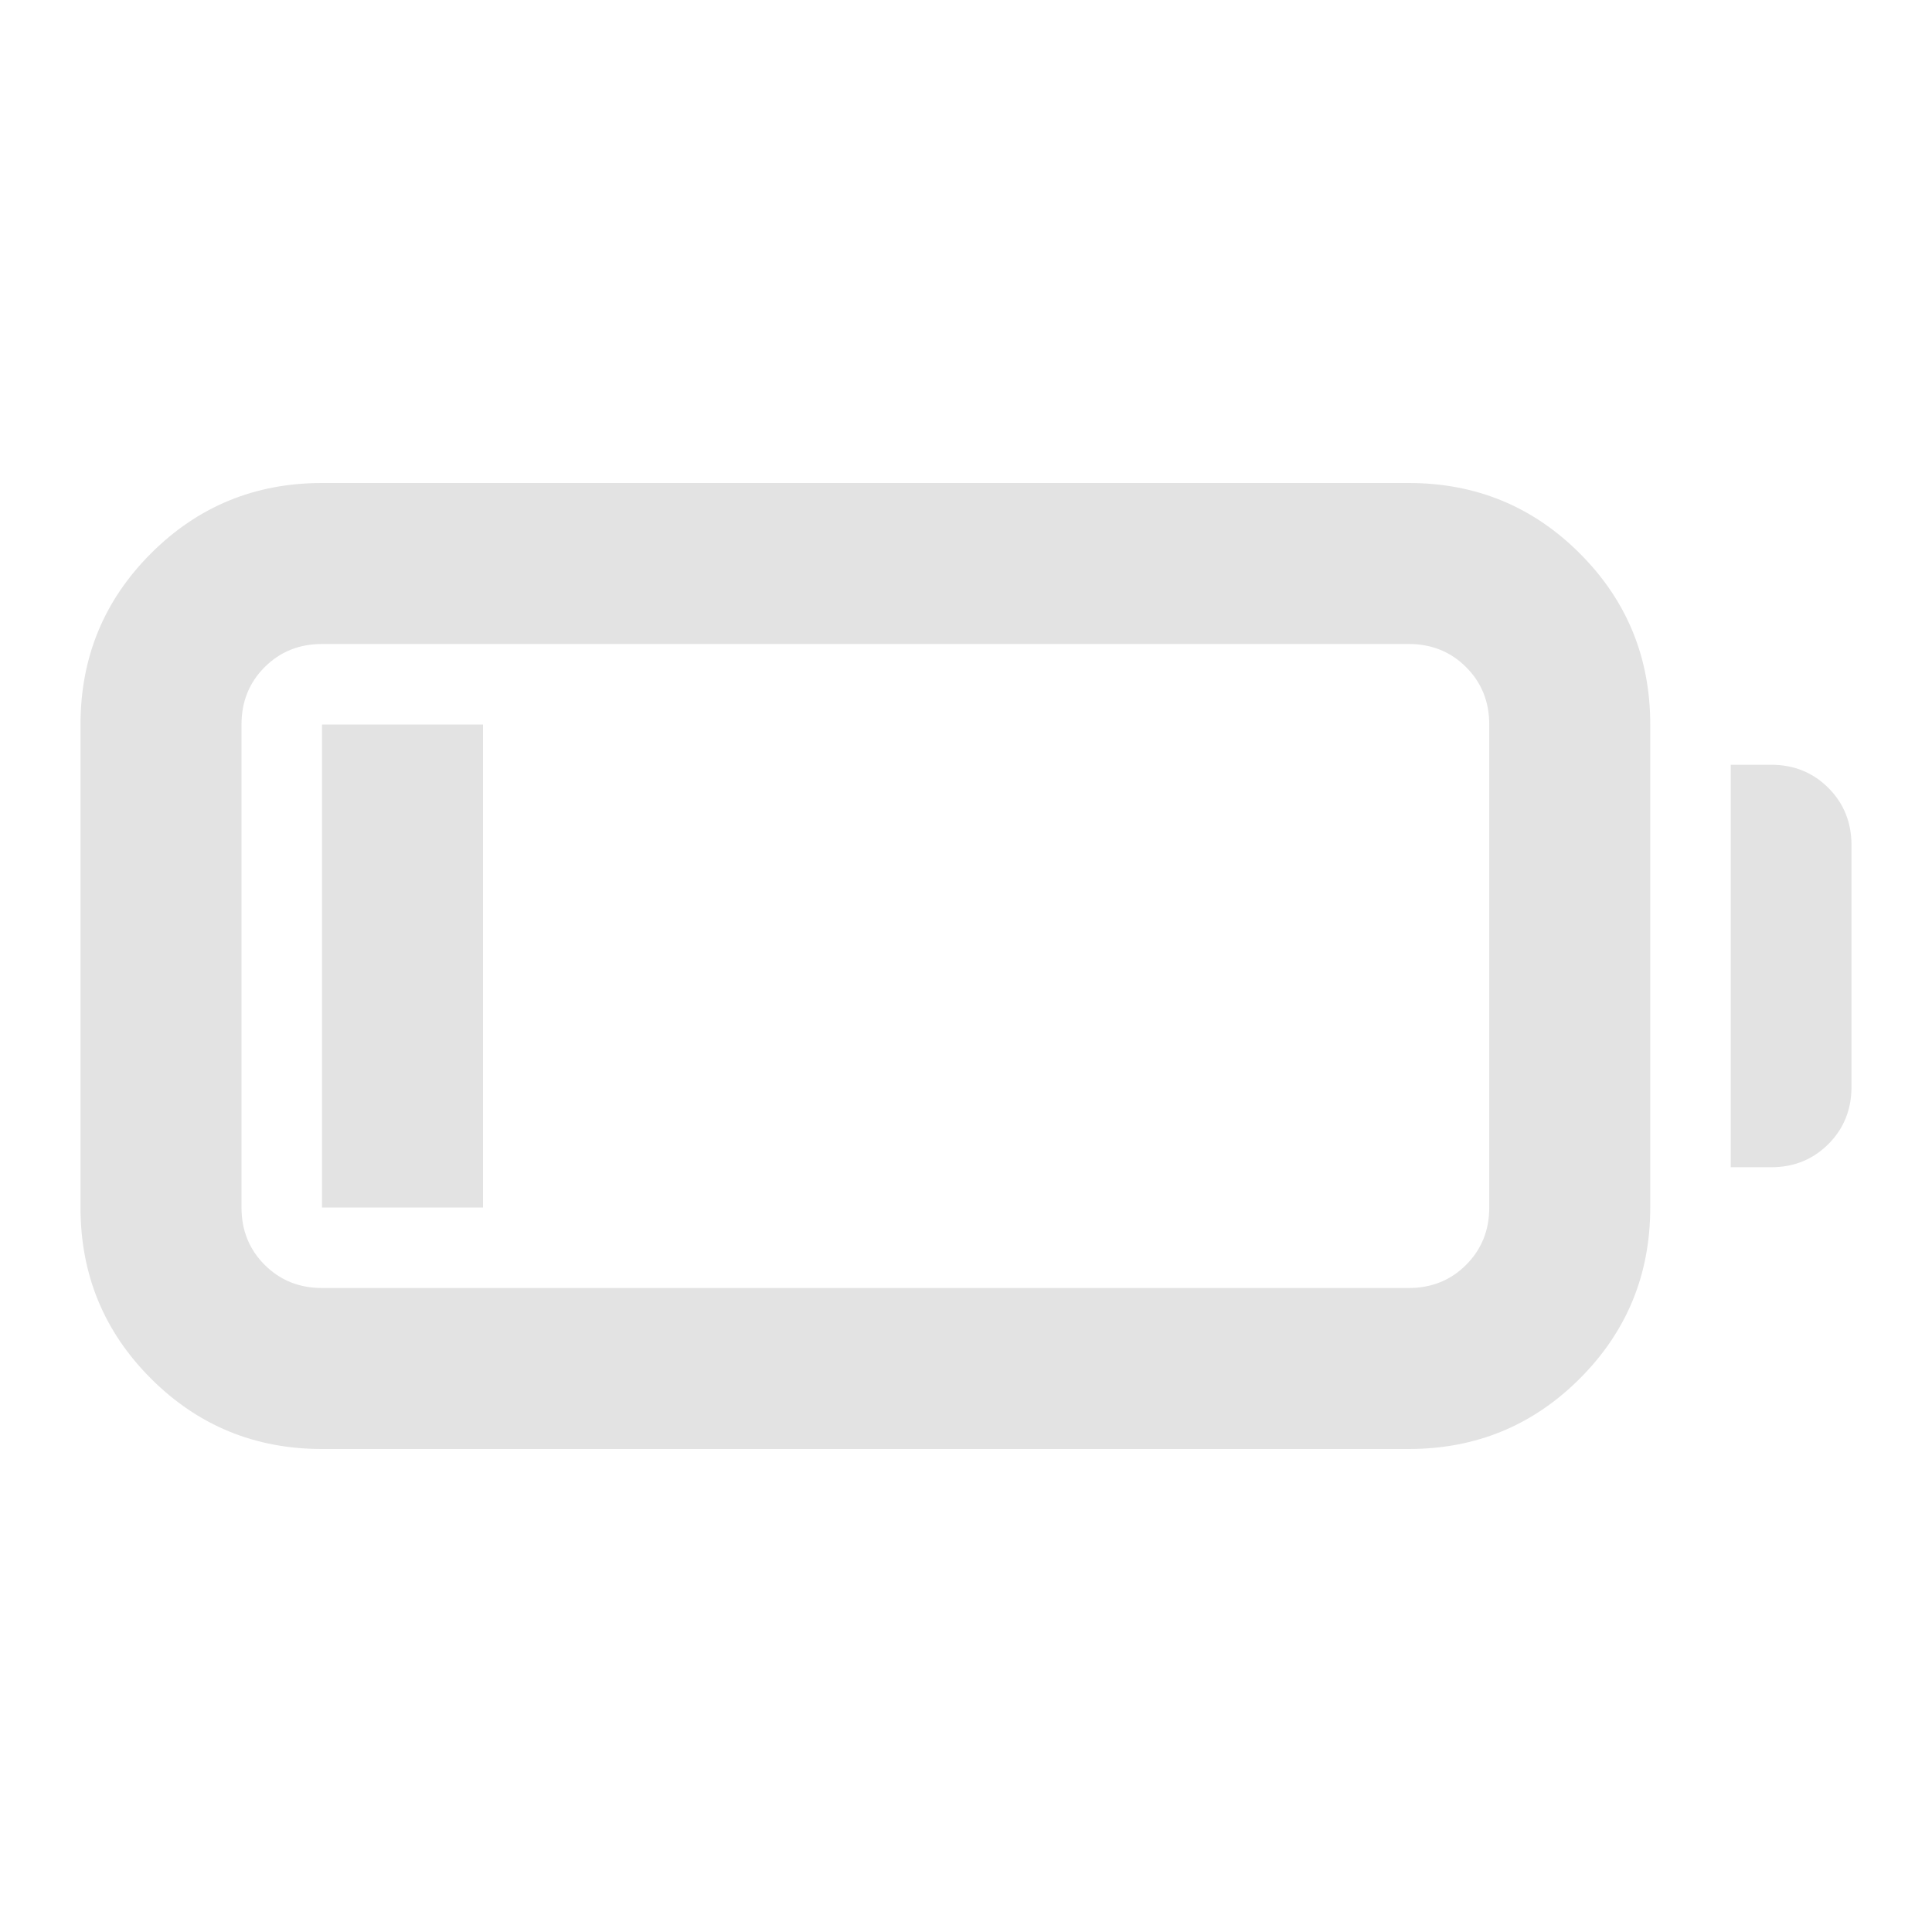
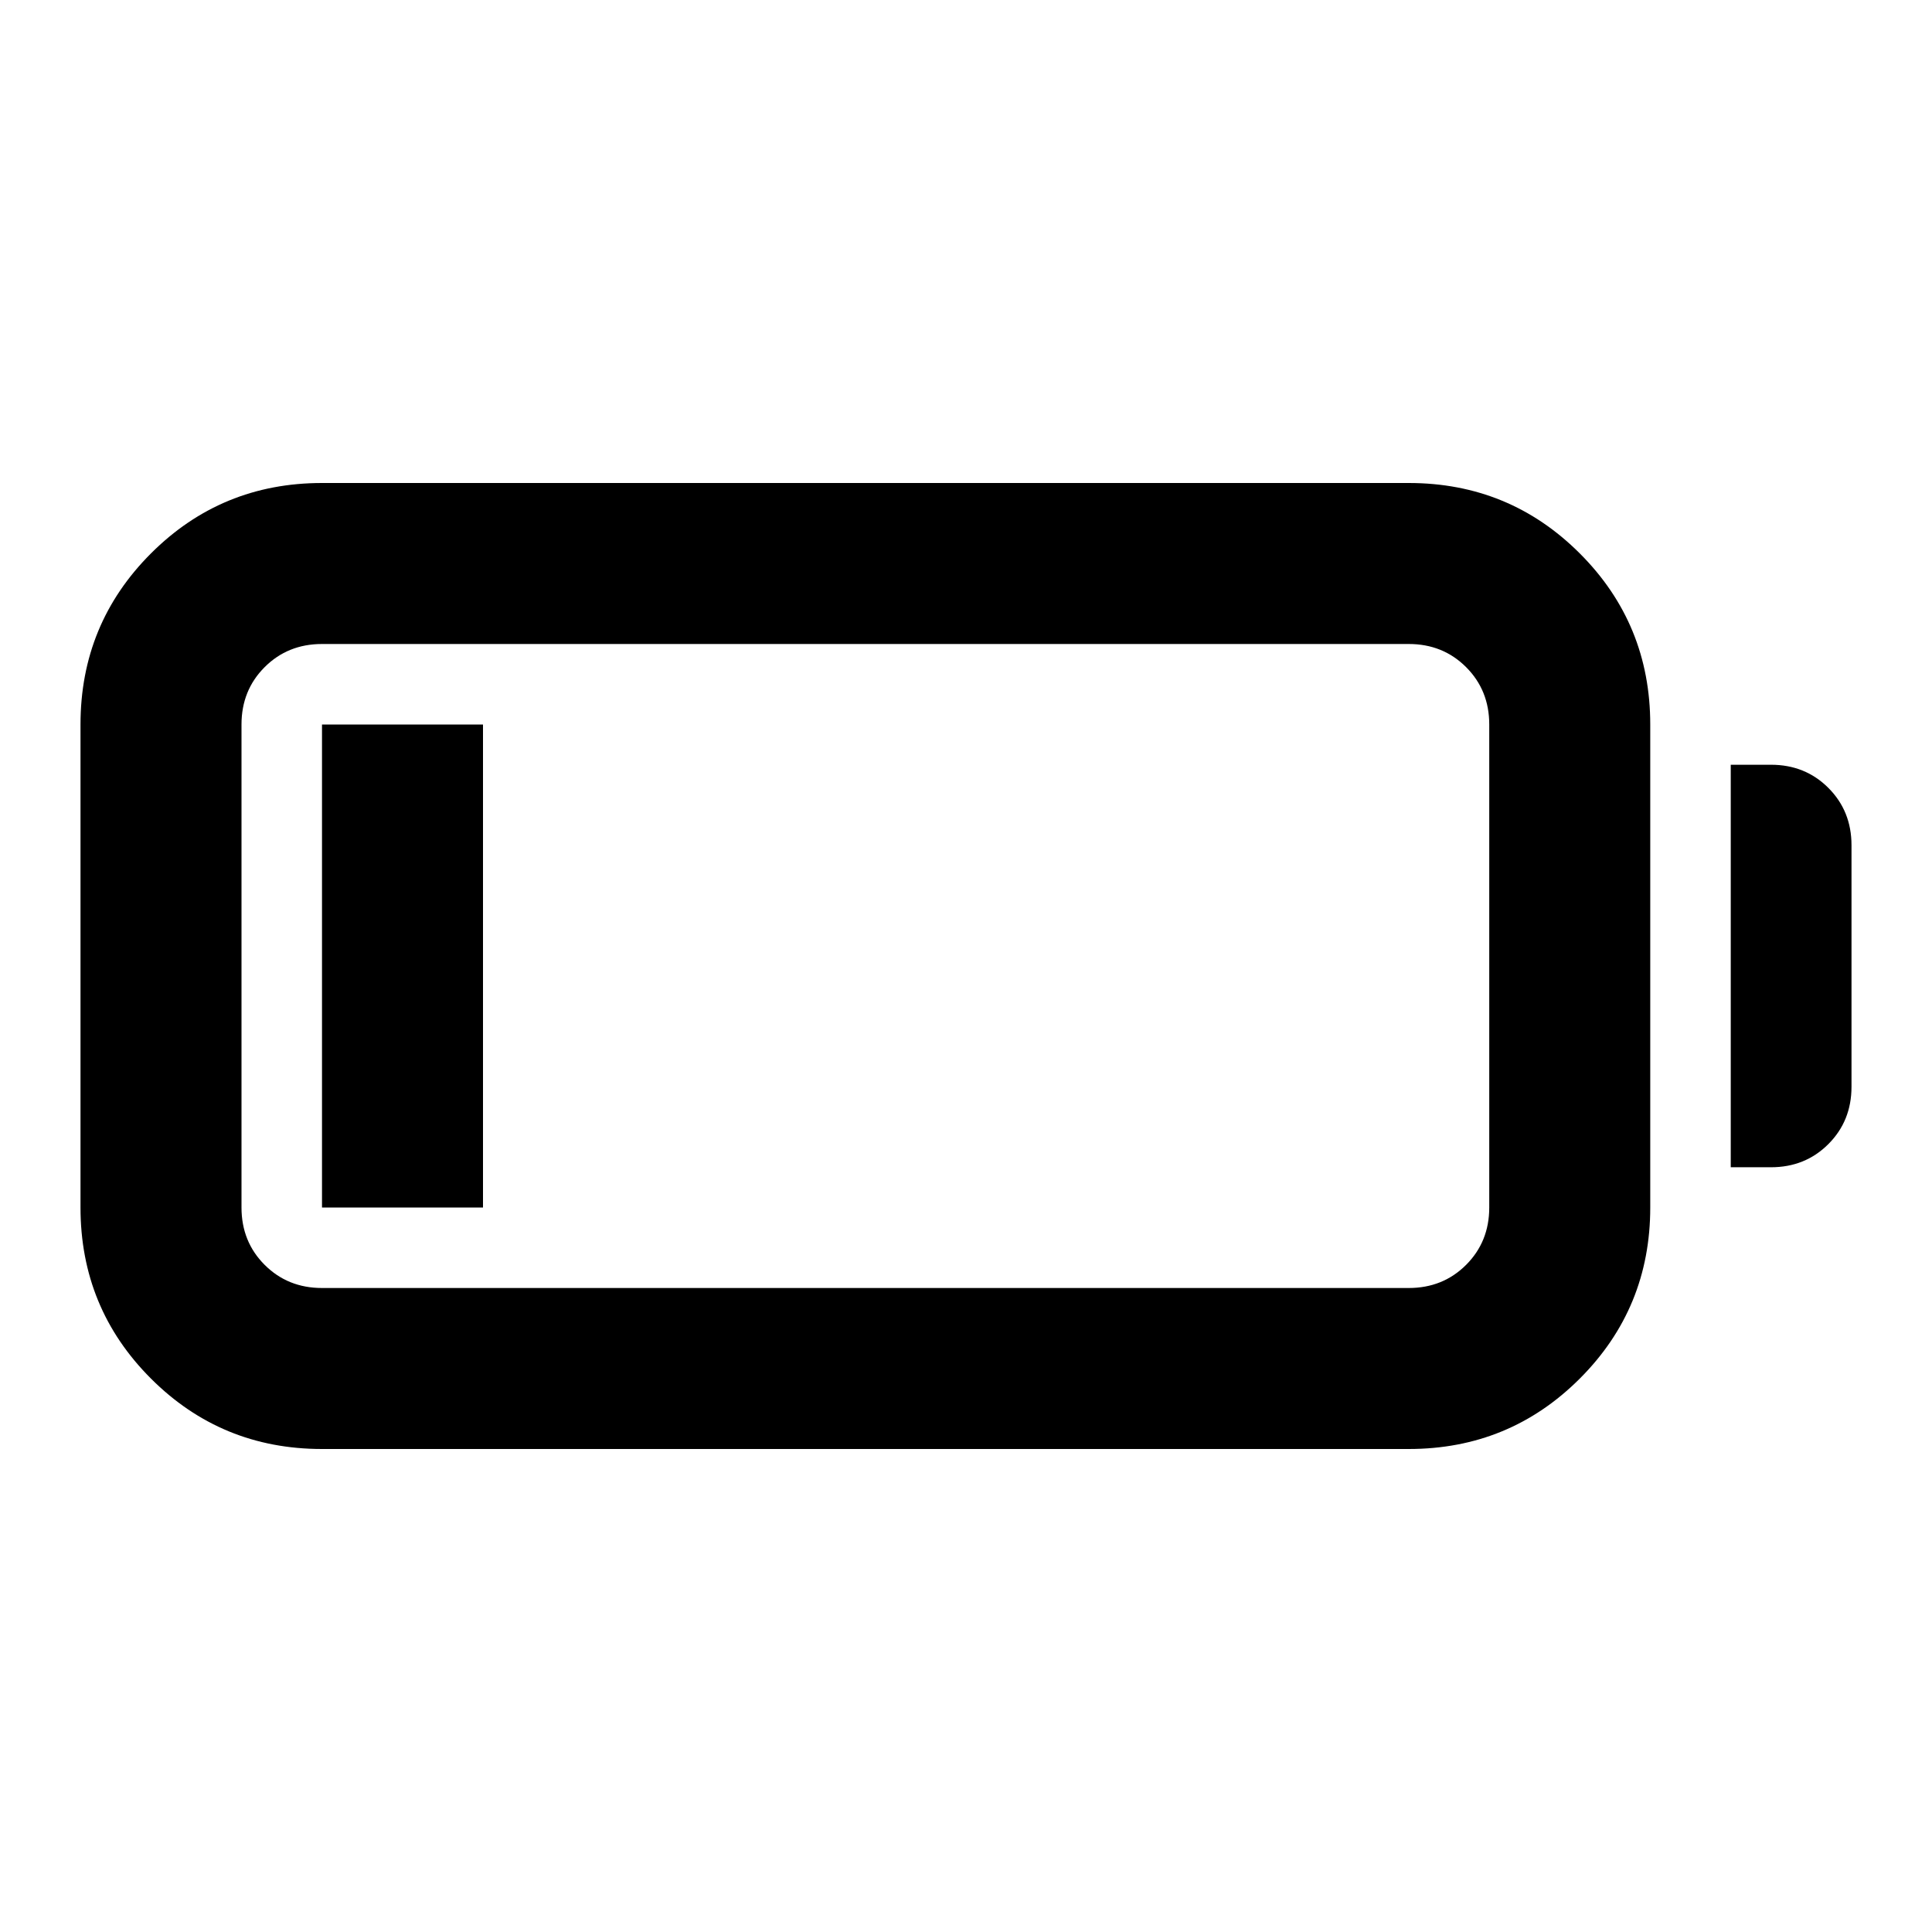
<svg xmlns="http://www.w3.org/2000/svg" height="24px" viewBox="0 -960 960 960" width="24px" fill="#e3e3e3">
-   <path d="M160-240q-50 0-85-35t-35-85v-240q0-50 35-85t85-35h540q50 0 85 35t35 85v240q0 50-35 85t-85 35H160Zm0-80h540q17 0 28.5-11.5T740-360v-240q0-17-11.5-28.5T700-640H160q-17 0-28.5 11.5T120-600v240q0 17 11.5 28.5T160-320Zm700-60v-200h20q17 0 28.5 11.5T920-540v120q0 17-11.5 28.5T880-380h-20Zm-700 20v-240h80v240h-80Z" />
+   <path fill="currentColor" d="M160-240q-50 0-85-35t-35-85v-240q0-50 35-85t85-35h540q50 0 85 35t35 85v240q0 50-35 85t-85 35H160Zm0-80h540q17 0 28.5-11.5T740-360v-240q0-17-11.5-28.5T700-640H160q-17 0-28.5 11.5T120-600v240q0 17 11.5 28.5T160-320Zm700-60v-200h20q17 0 28.5 11.5T920-540v120q0 17-11.5 28.5T880-380h-20Zm-700 20v-240h80v240h-80Z" />
</svg>
